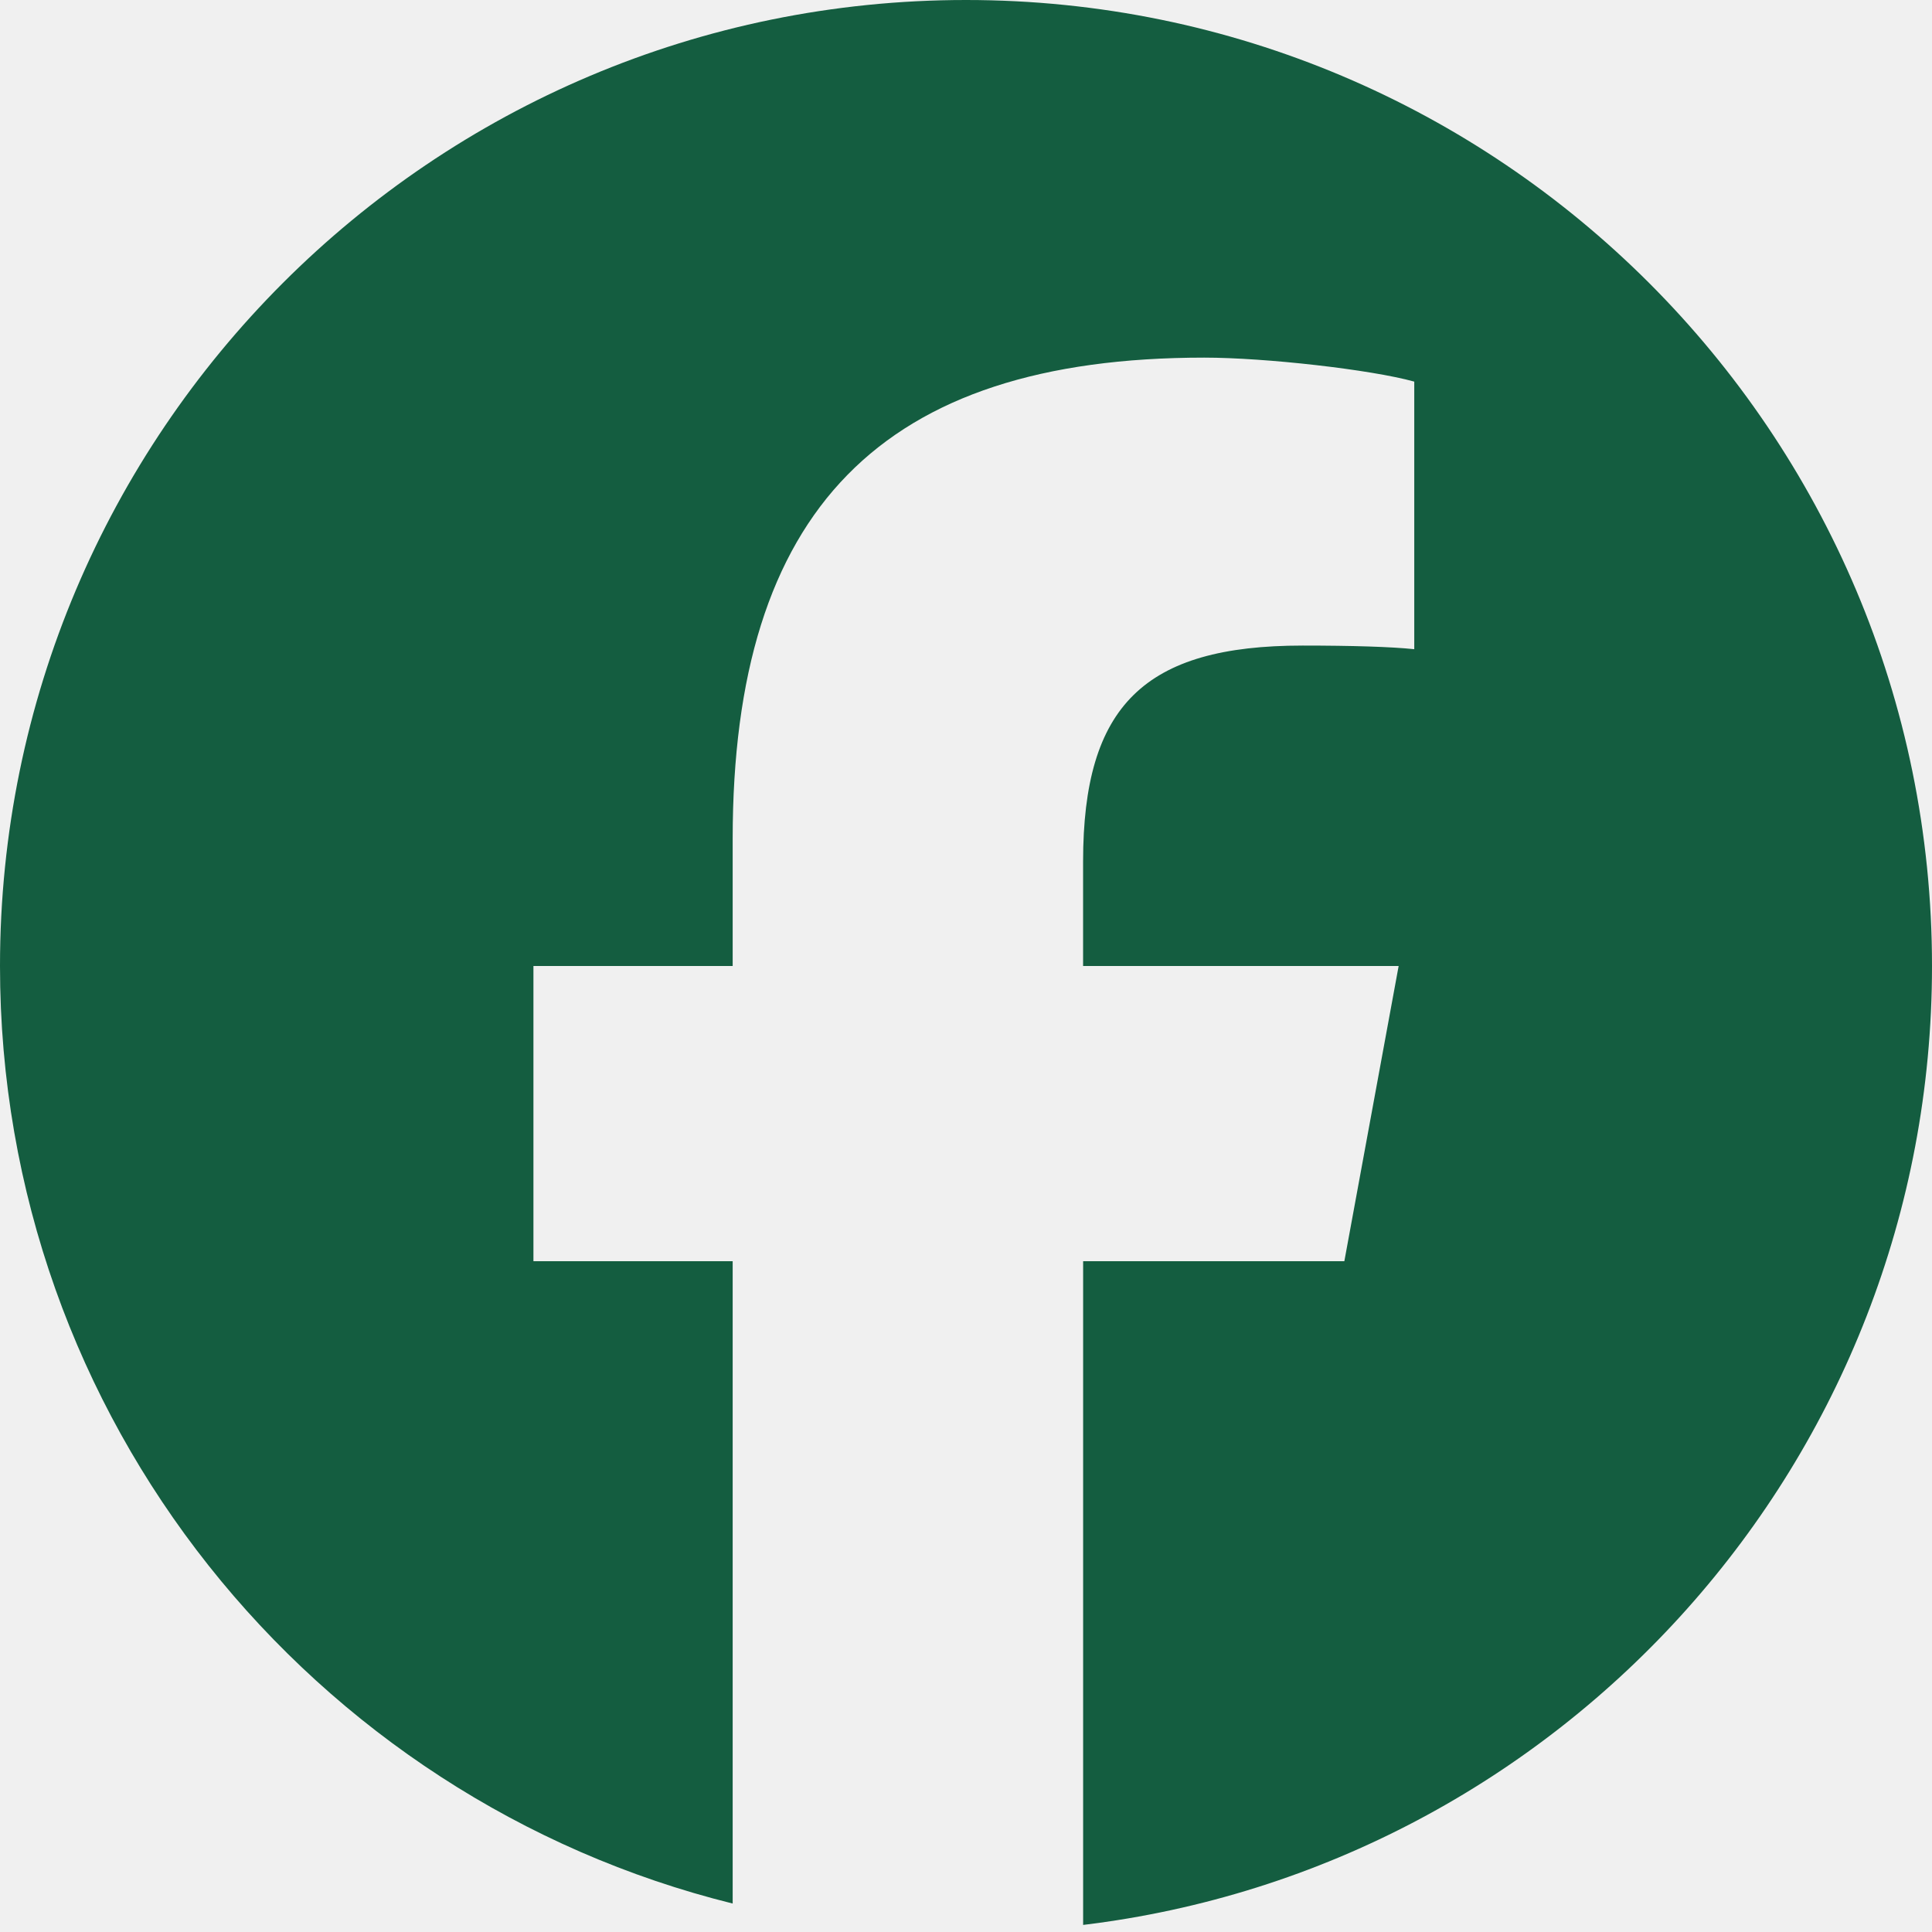
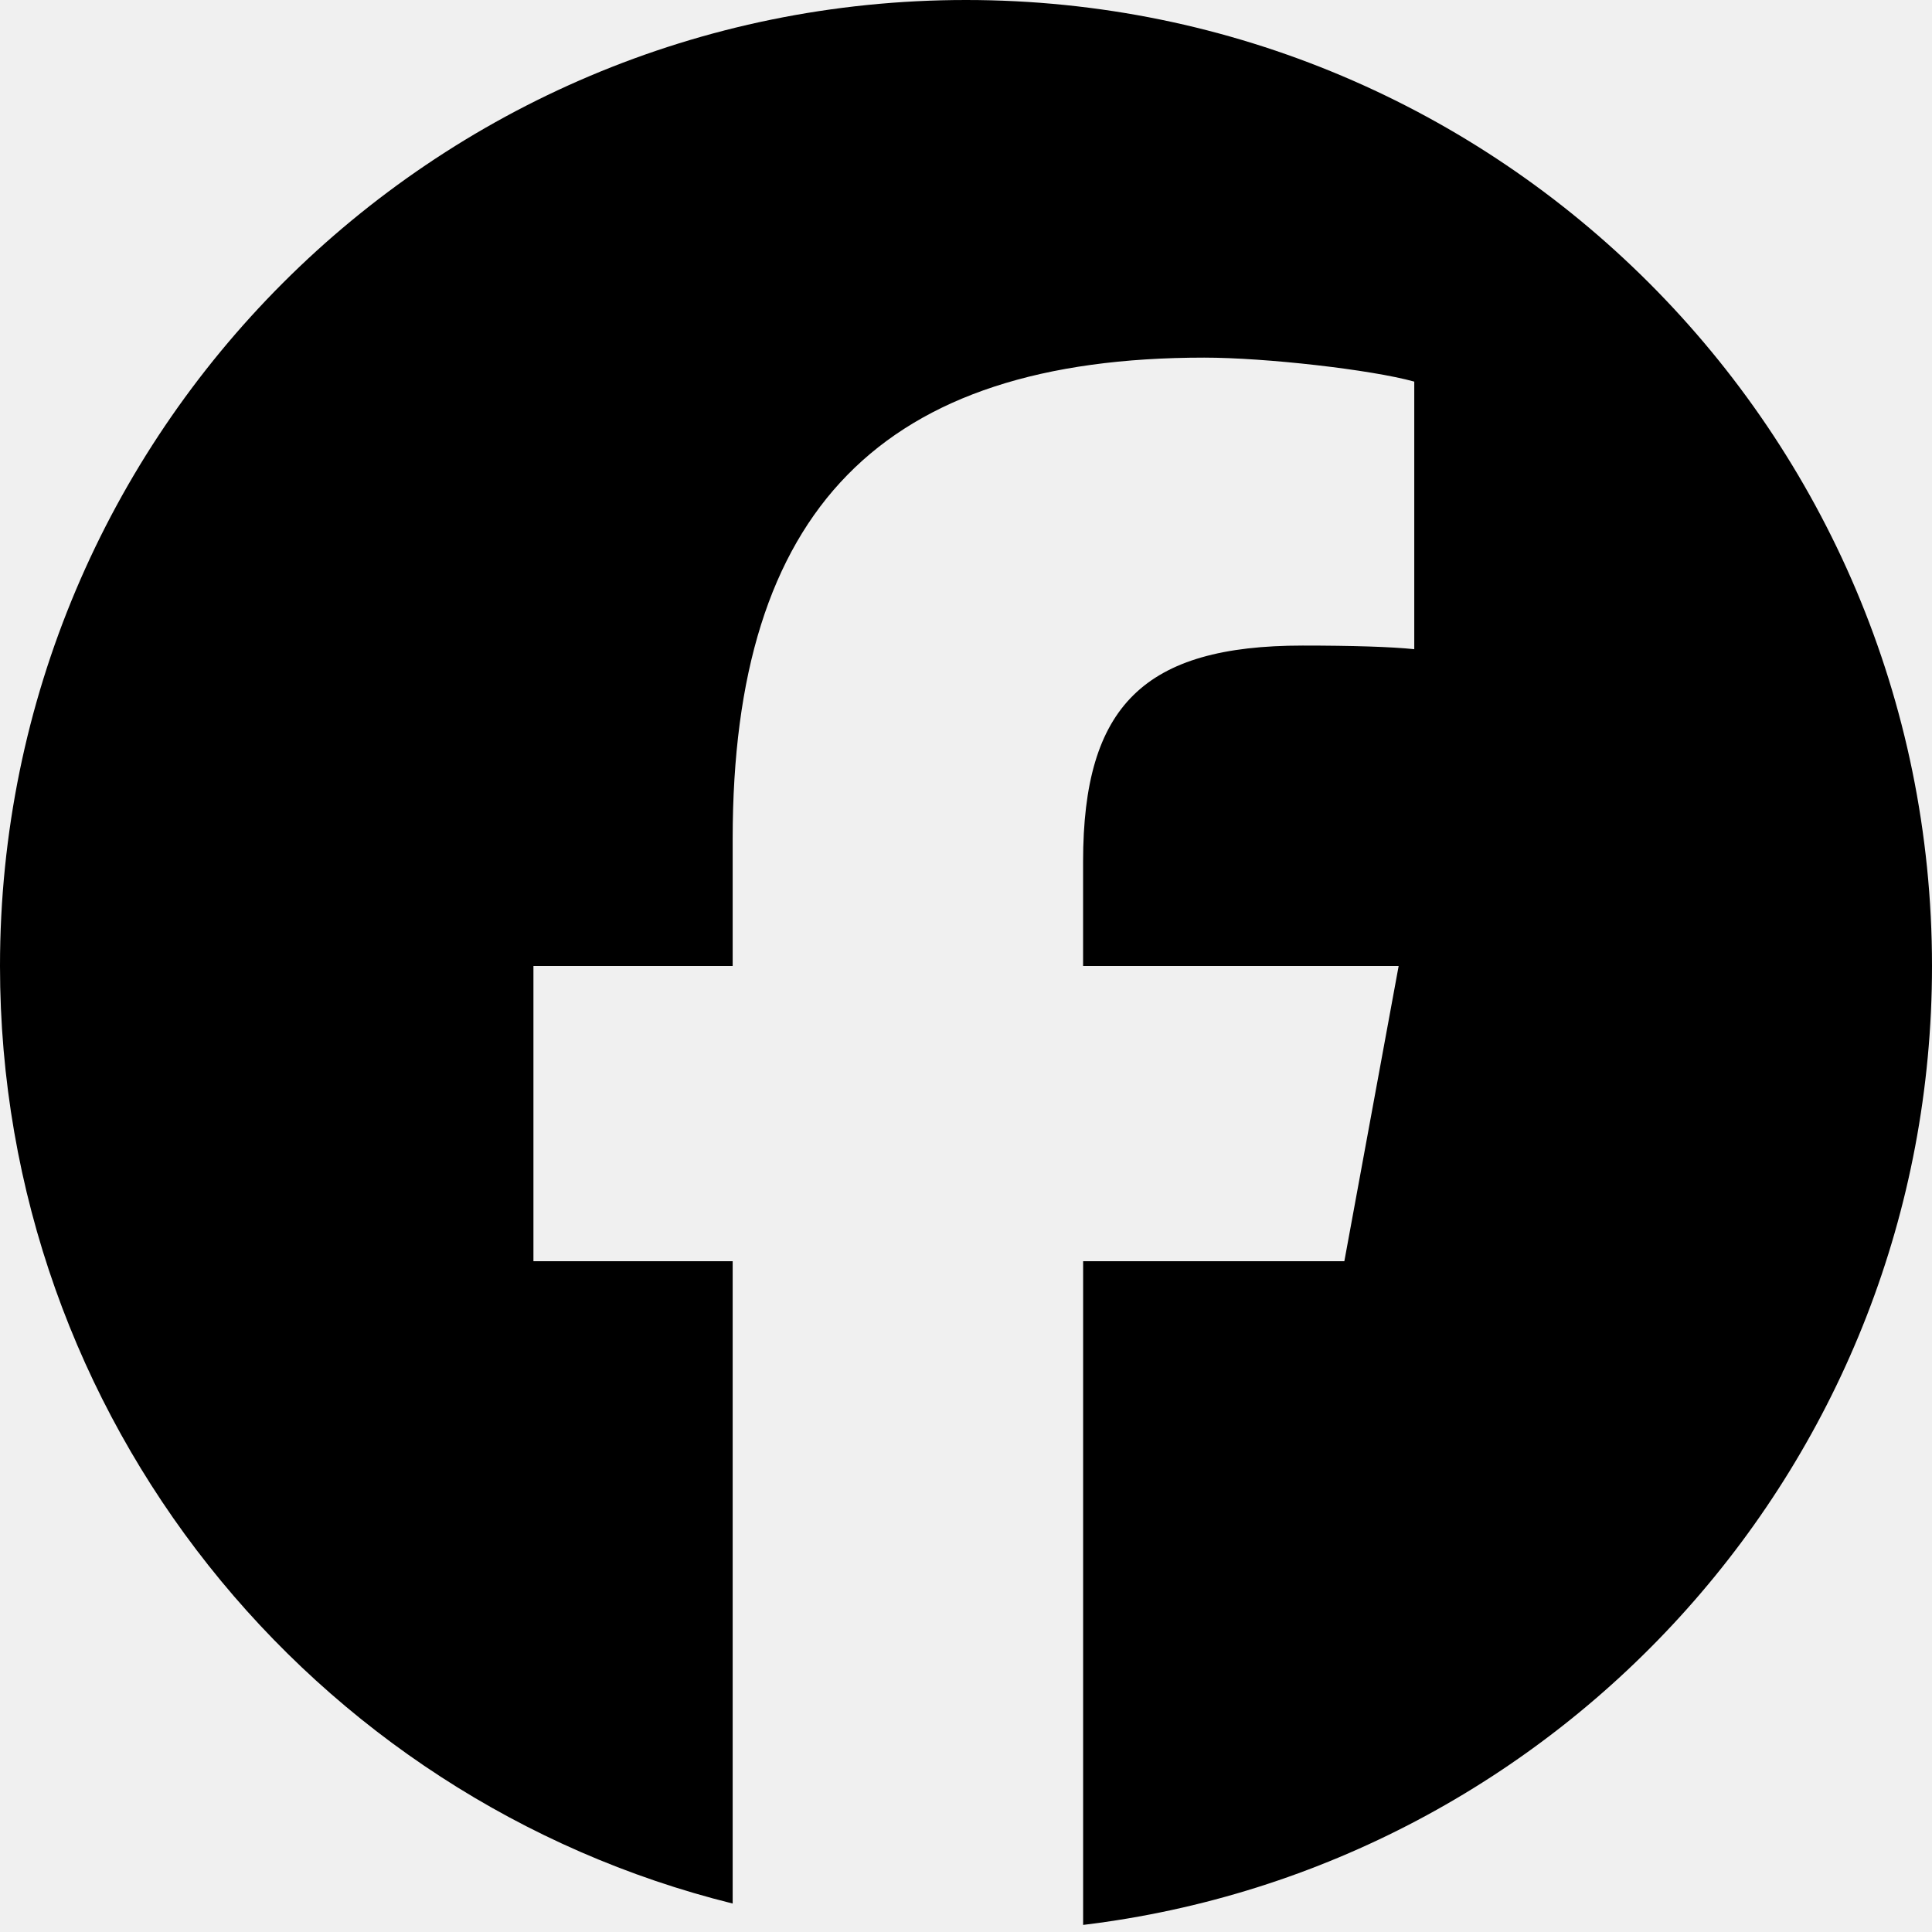
- <svg xmlns="http://www.w3.org/2000/svg" width="48" height="48" fill="none" viewBox="0 0 48 48">
+ <svg xmlns="http://www.w3.org/2000/svg" width="48" height="48" viewBox="0 0 48 48">
  <g clip-path="url(#alclip0_125_105)">
-     <path d="M24 0C10.745 0 0 10.745 0 24c0 11.255 7.75 20.7 18.203 23.293V31.334h-4.95V24h4.95v-3.16c0-8.169 3.697-11.955 11.716-11.955 1.521 0 4.145.298 5.218.596v6.648c-.566-.06-1.55-.09-2.773-.09-3.935 0-5.455 1.492-5.455 5.367V24h7.84L33.4 31.334H26.91v16.49C38.793 46.39 48 36.271 48 24 48 10.745 37.255 0 24 0z" fill="#145D40" />
+     <path d="M24 0C10.745 0 0 10.745 0 24c0 11.255 7.75 20.7 18.203 23.293V31.334h-4.95V24h4.95v-3.16c0-8.169 3.697-11.955 11.716-11.955 1.521 0 4.145.298 5.218.596v6.648c-.566-.06-1.55-.09-2.773-.09-3.935 0-5.455 1.492-5.455 5.367V24h7.84L33.4 31.334H26.91v16.49C38.793 46.39 48 36.271 48 24 48 10.745 37.255 0 24 0z" />
  </g>
  <defs>
    <clipPath id="alclip0_125_105">
-       <path fill="#fff" d="M0 0h48v48H0z" />
+       <path d="M0 0h48v48H0z" />
    </clipPath>
  </defs>
</svg>
